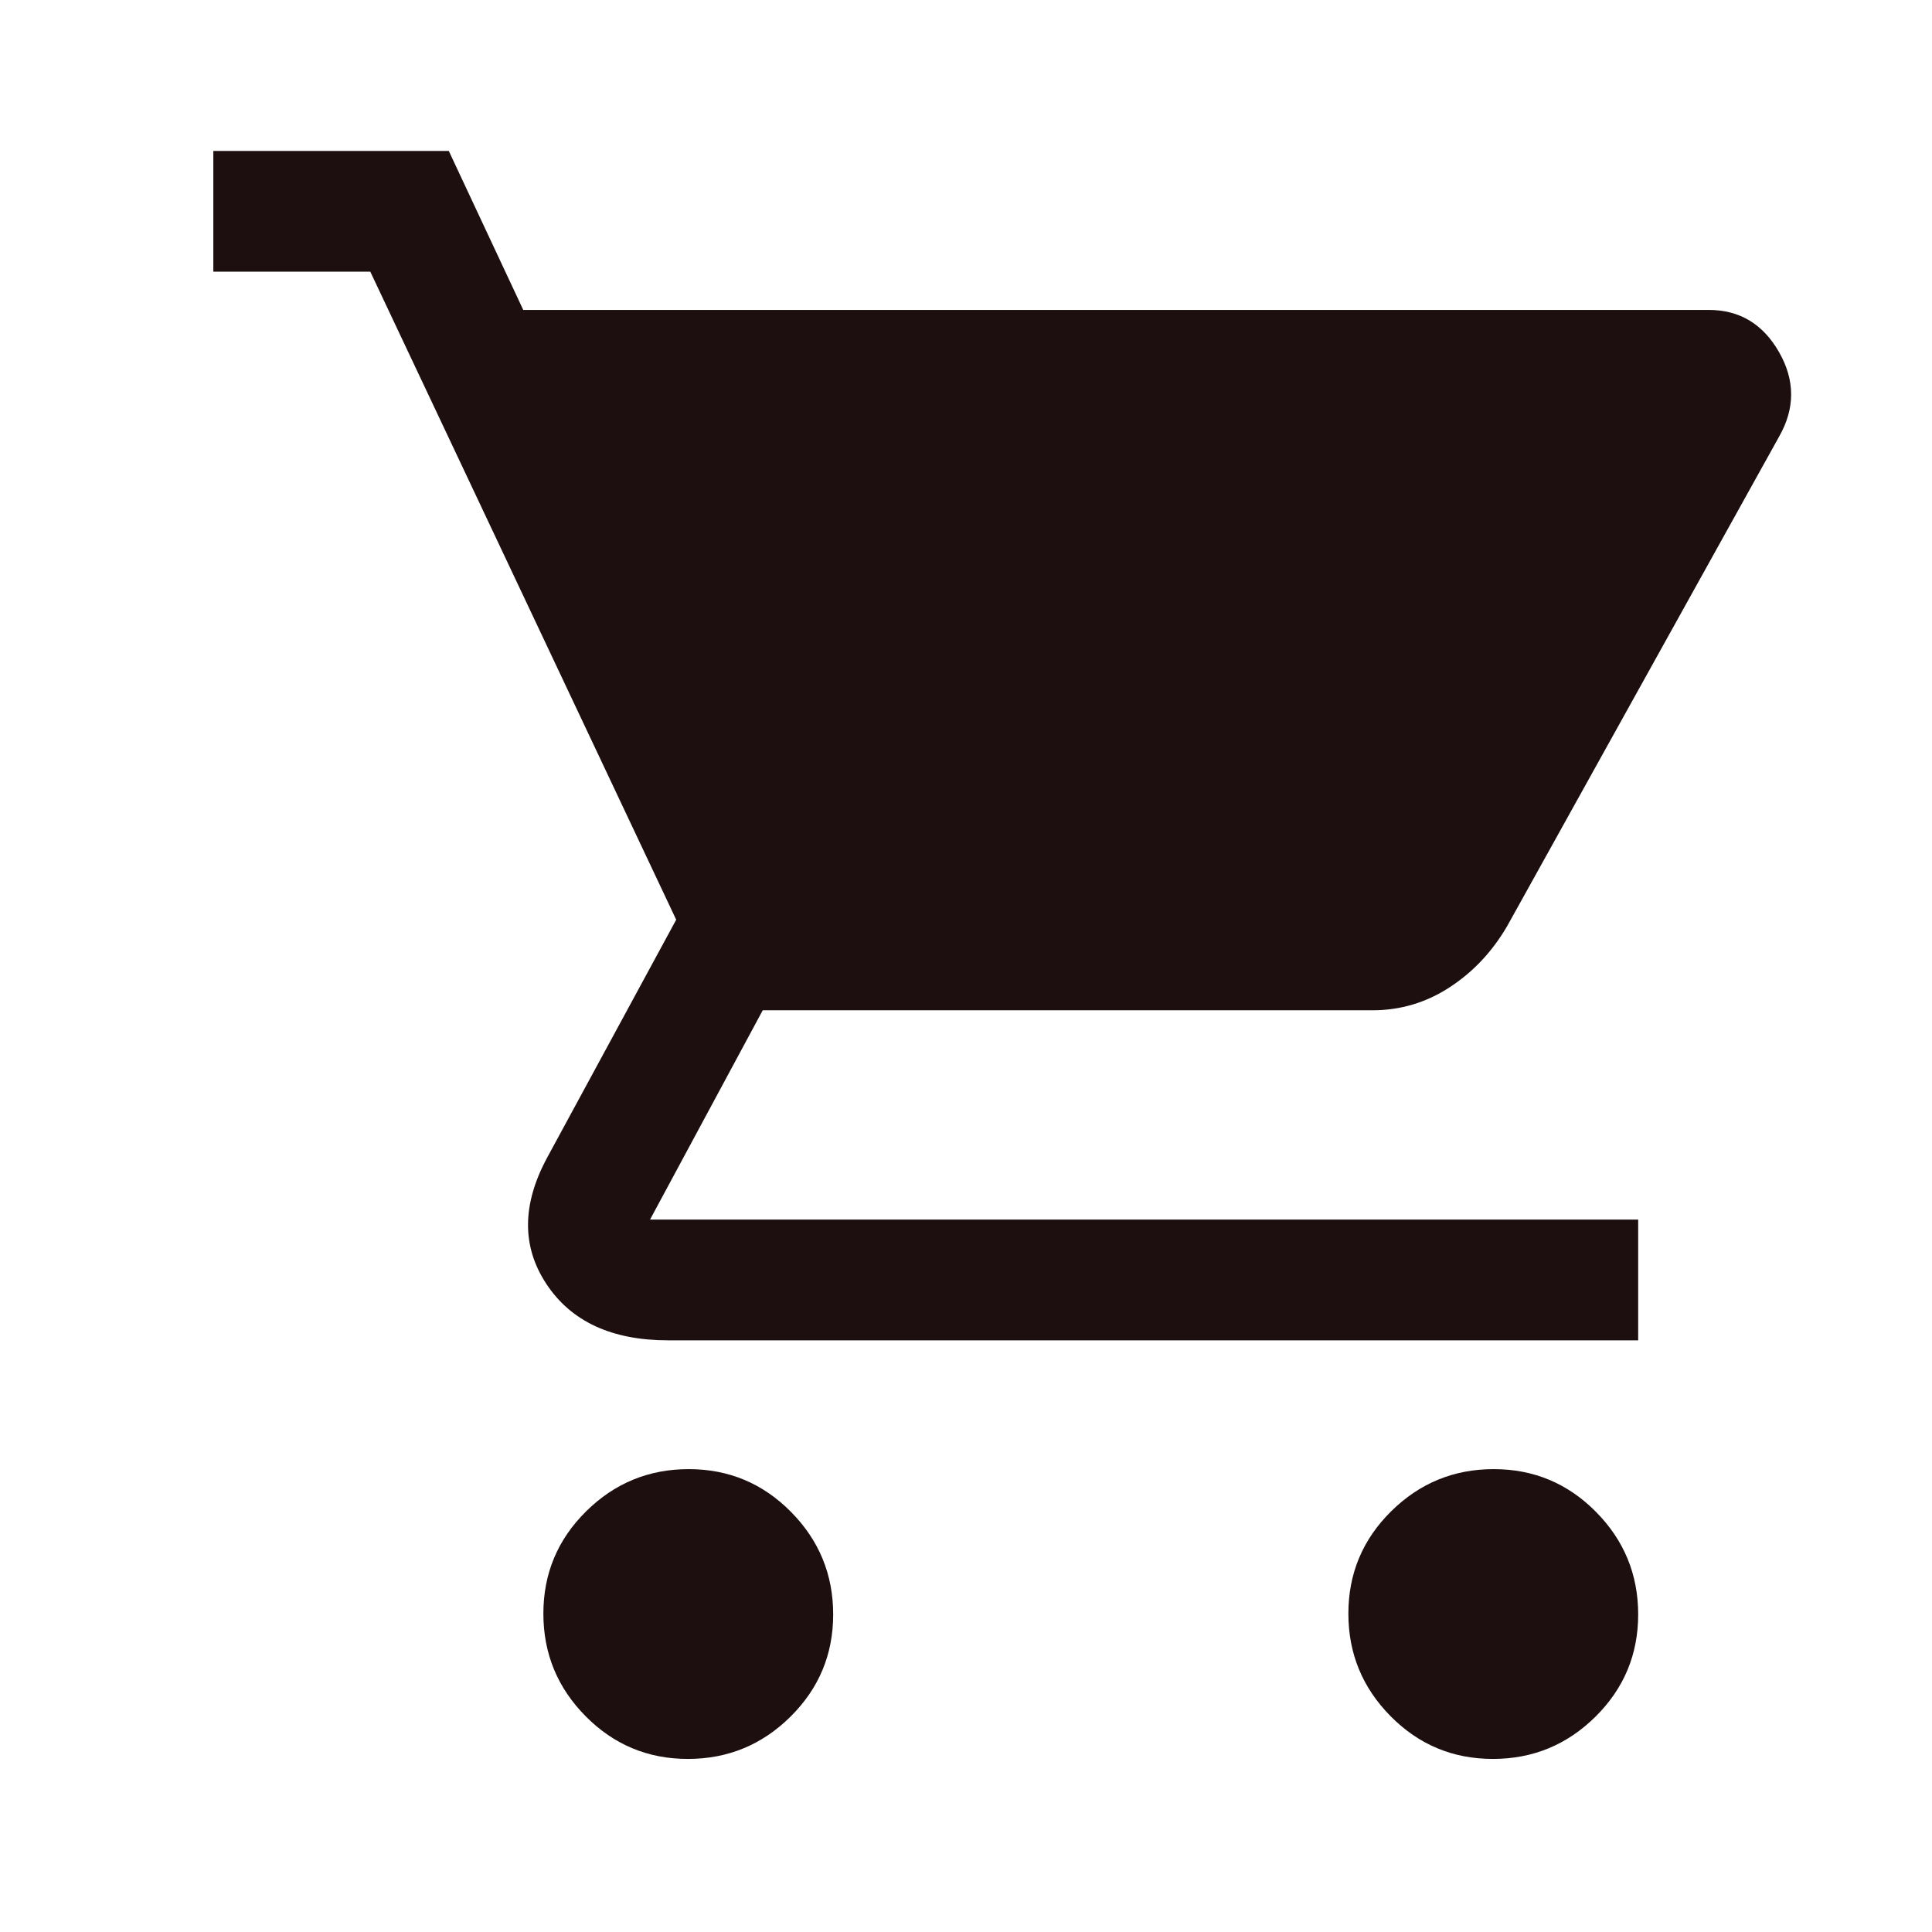
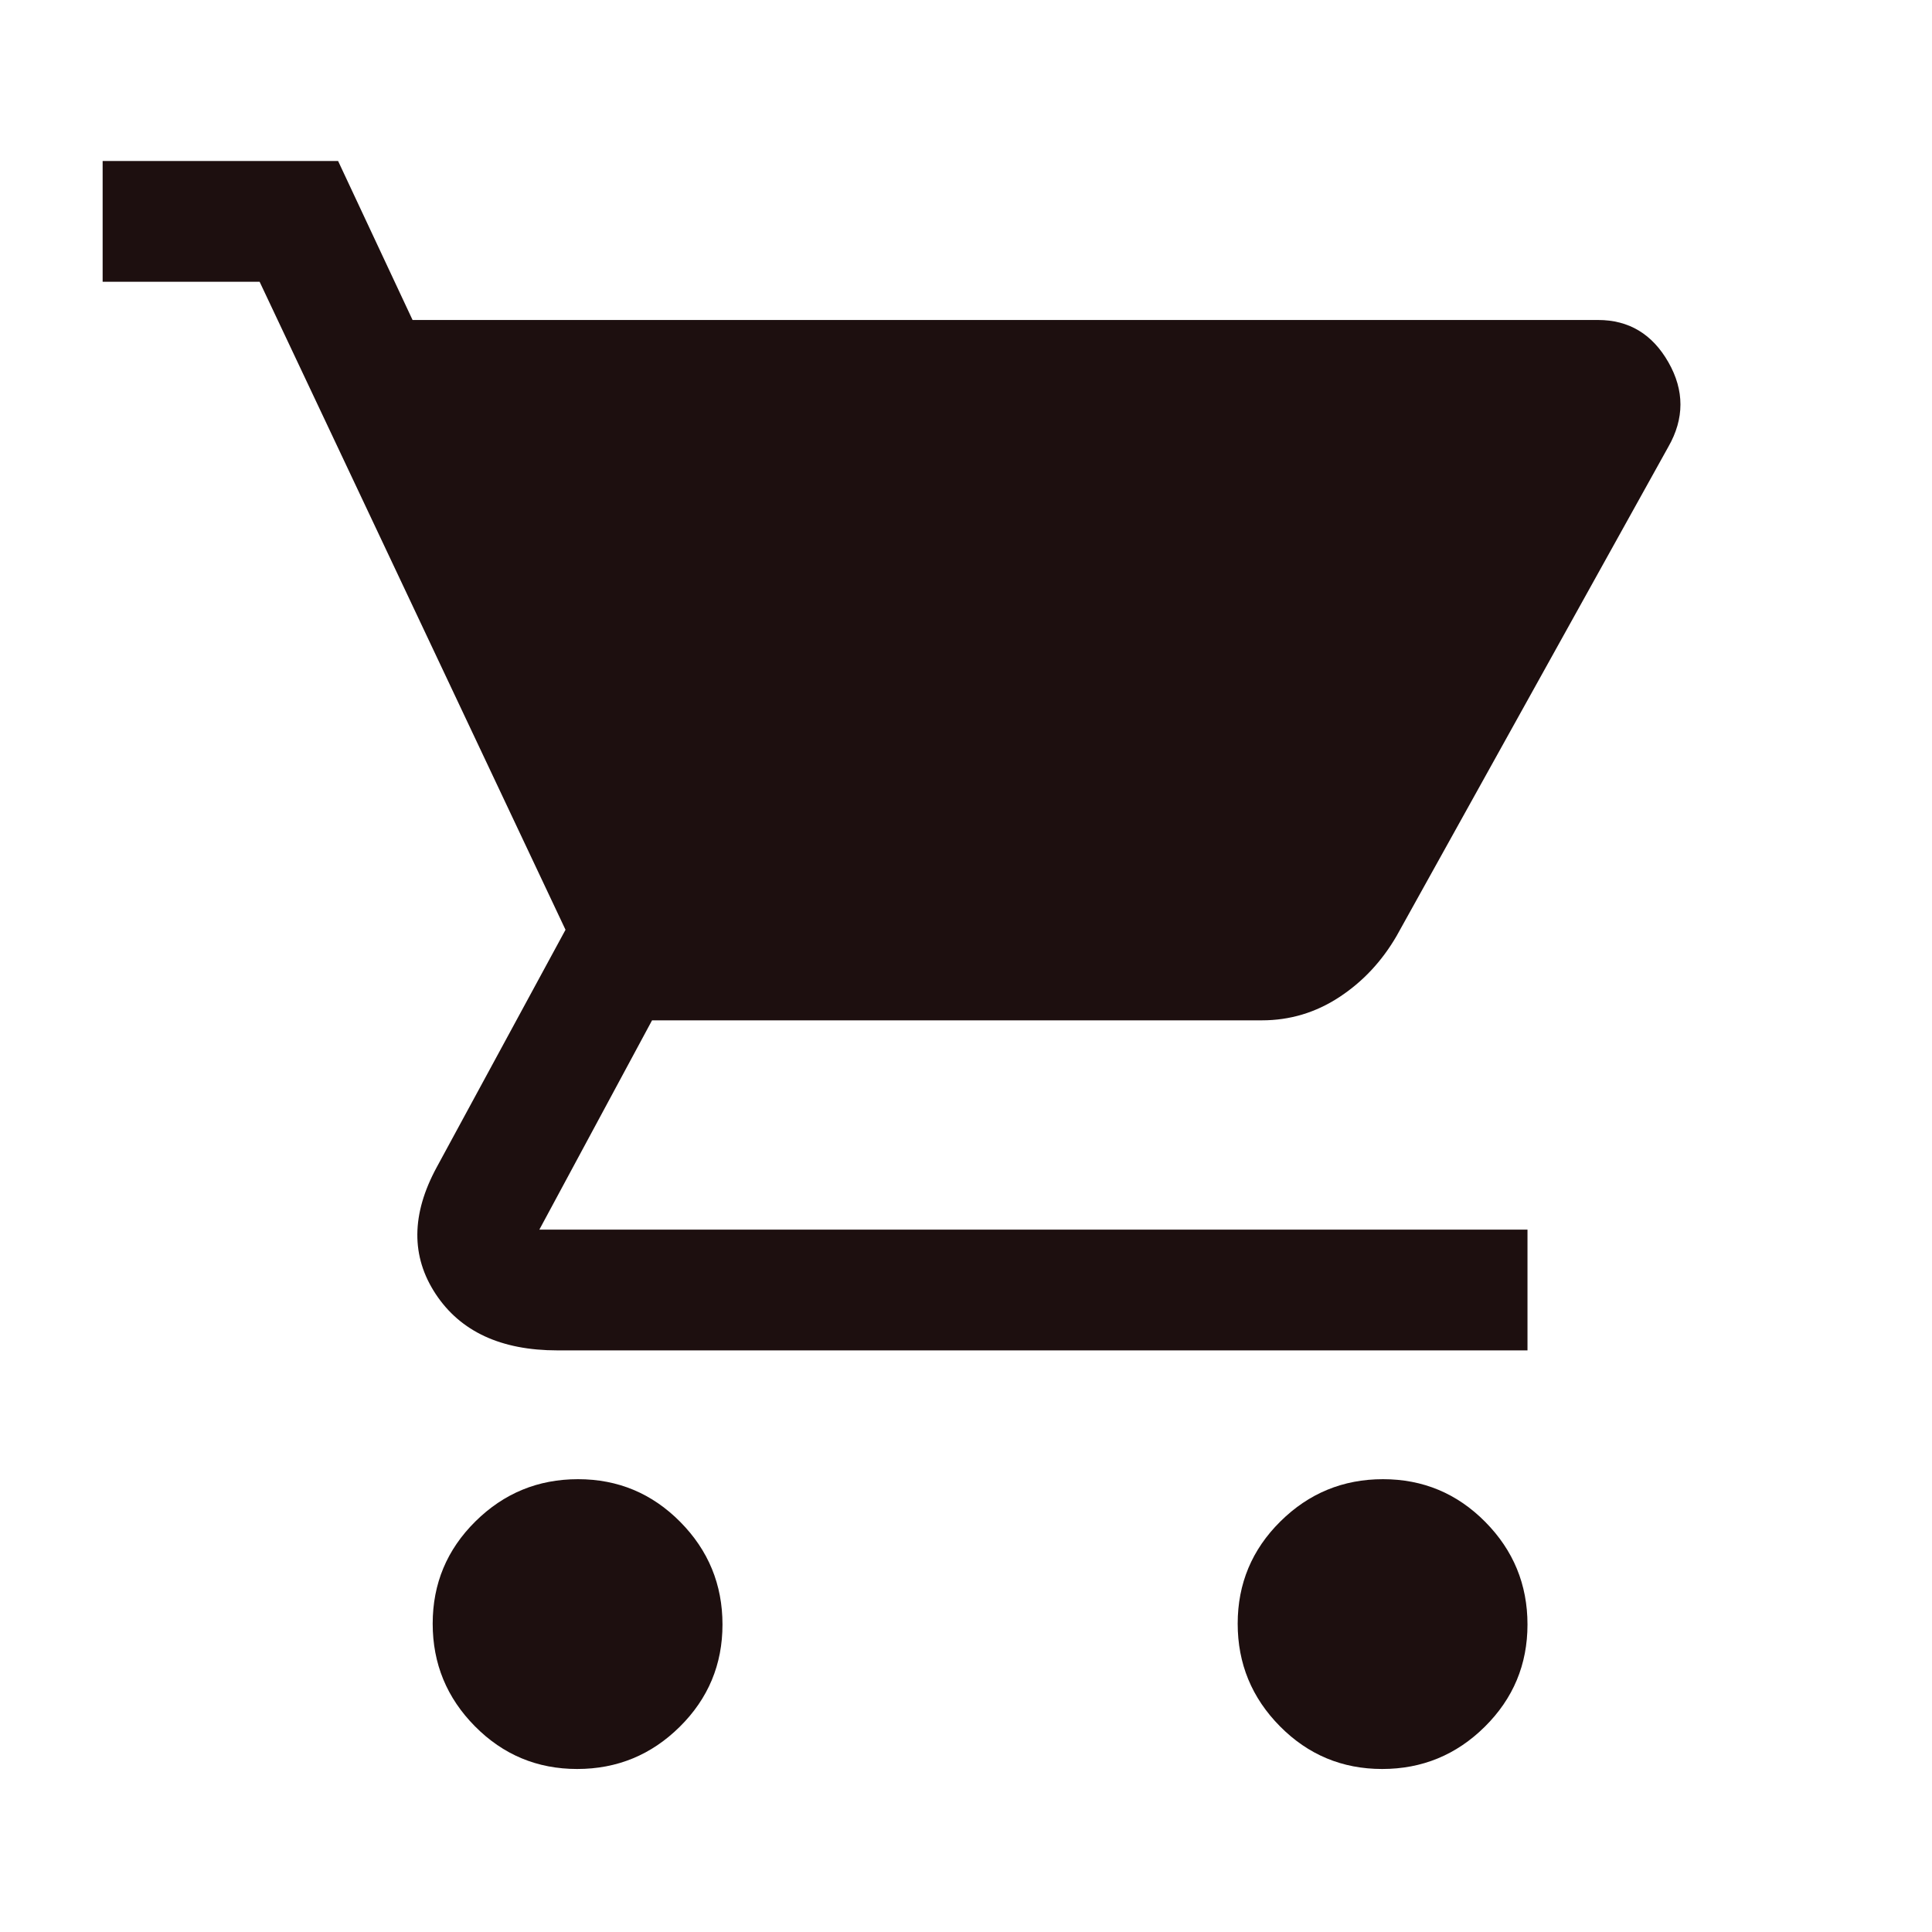
- <svg xmlns="http://www.w3.org/2000/svg" height="20px" viewBox="0 -955 850 960" width="20px" fill="#1d0f0f">
+ <svg xmlns="http://www.w3.org/2000/svg" height="20px" viewBox="0 -960 960 960" width="20px" fill="#1d0f0f">
  <path d="M286.79-81Q257-81 236-102.21t-21-51Q215-183 236.21-204t51-21Q317-225 338-203.79t21 51Q359-123 337.79-102t-51 21Zm400 0Q657-81 636-102.21t-21-51Q615-183 636.21-204t51-21Q717-225 738-203.79t21 51Q759-123 737.79-102t-51 21ZM205-801h589.07q22.97 0 34.95 21 11.98 21-.02 42L694-495q-11 19-28.56 30.5T627-453H324l-56 104h491v60H277q-42 0-60.5-28t.5-63l64-118-152-322H51v-60h117l37 79Z" />
</svg>
